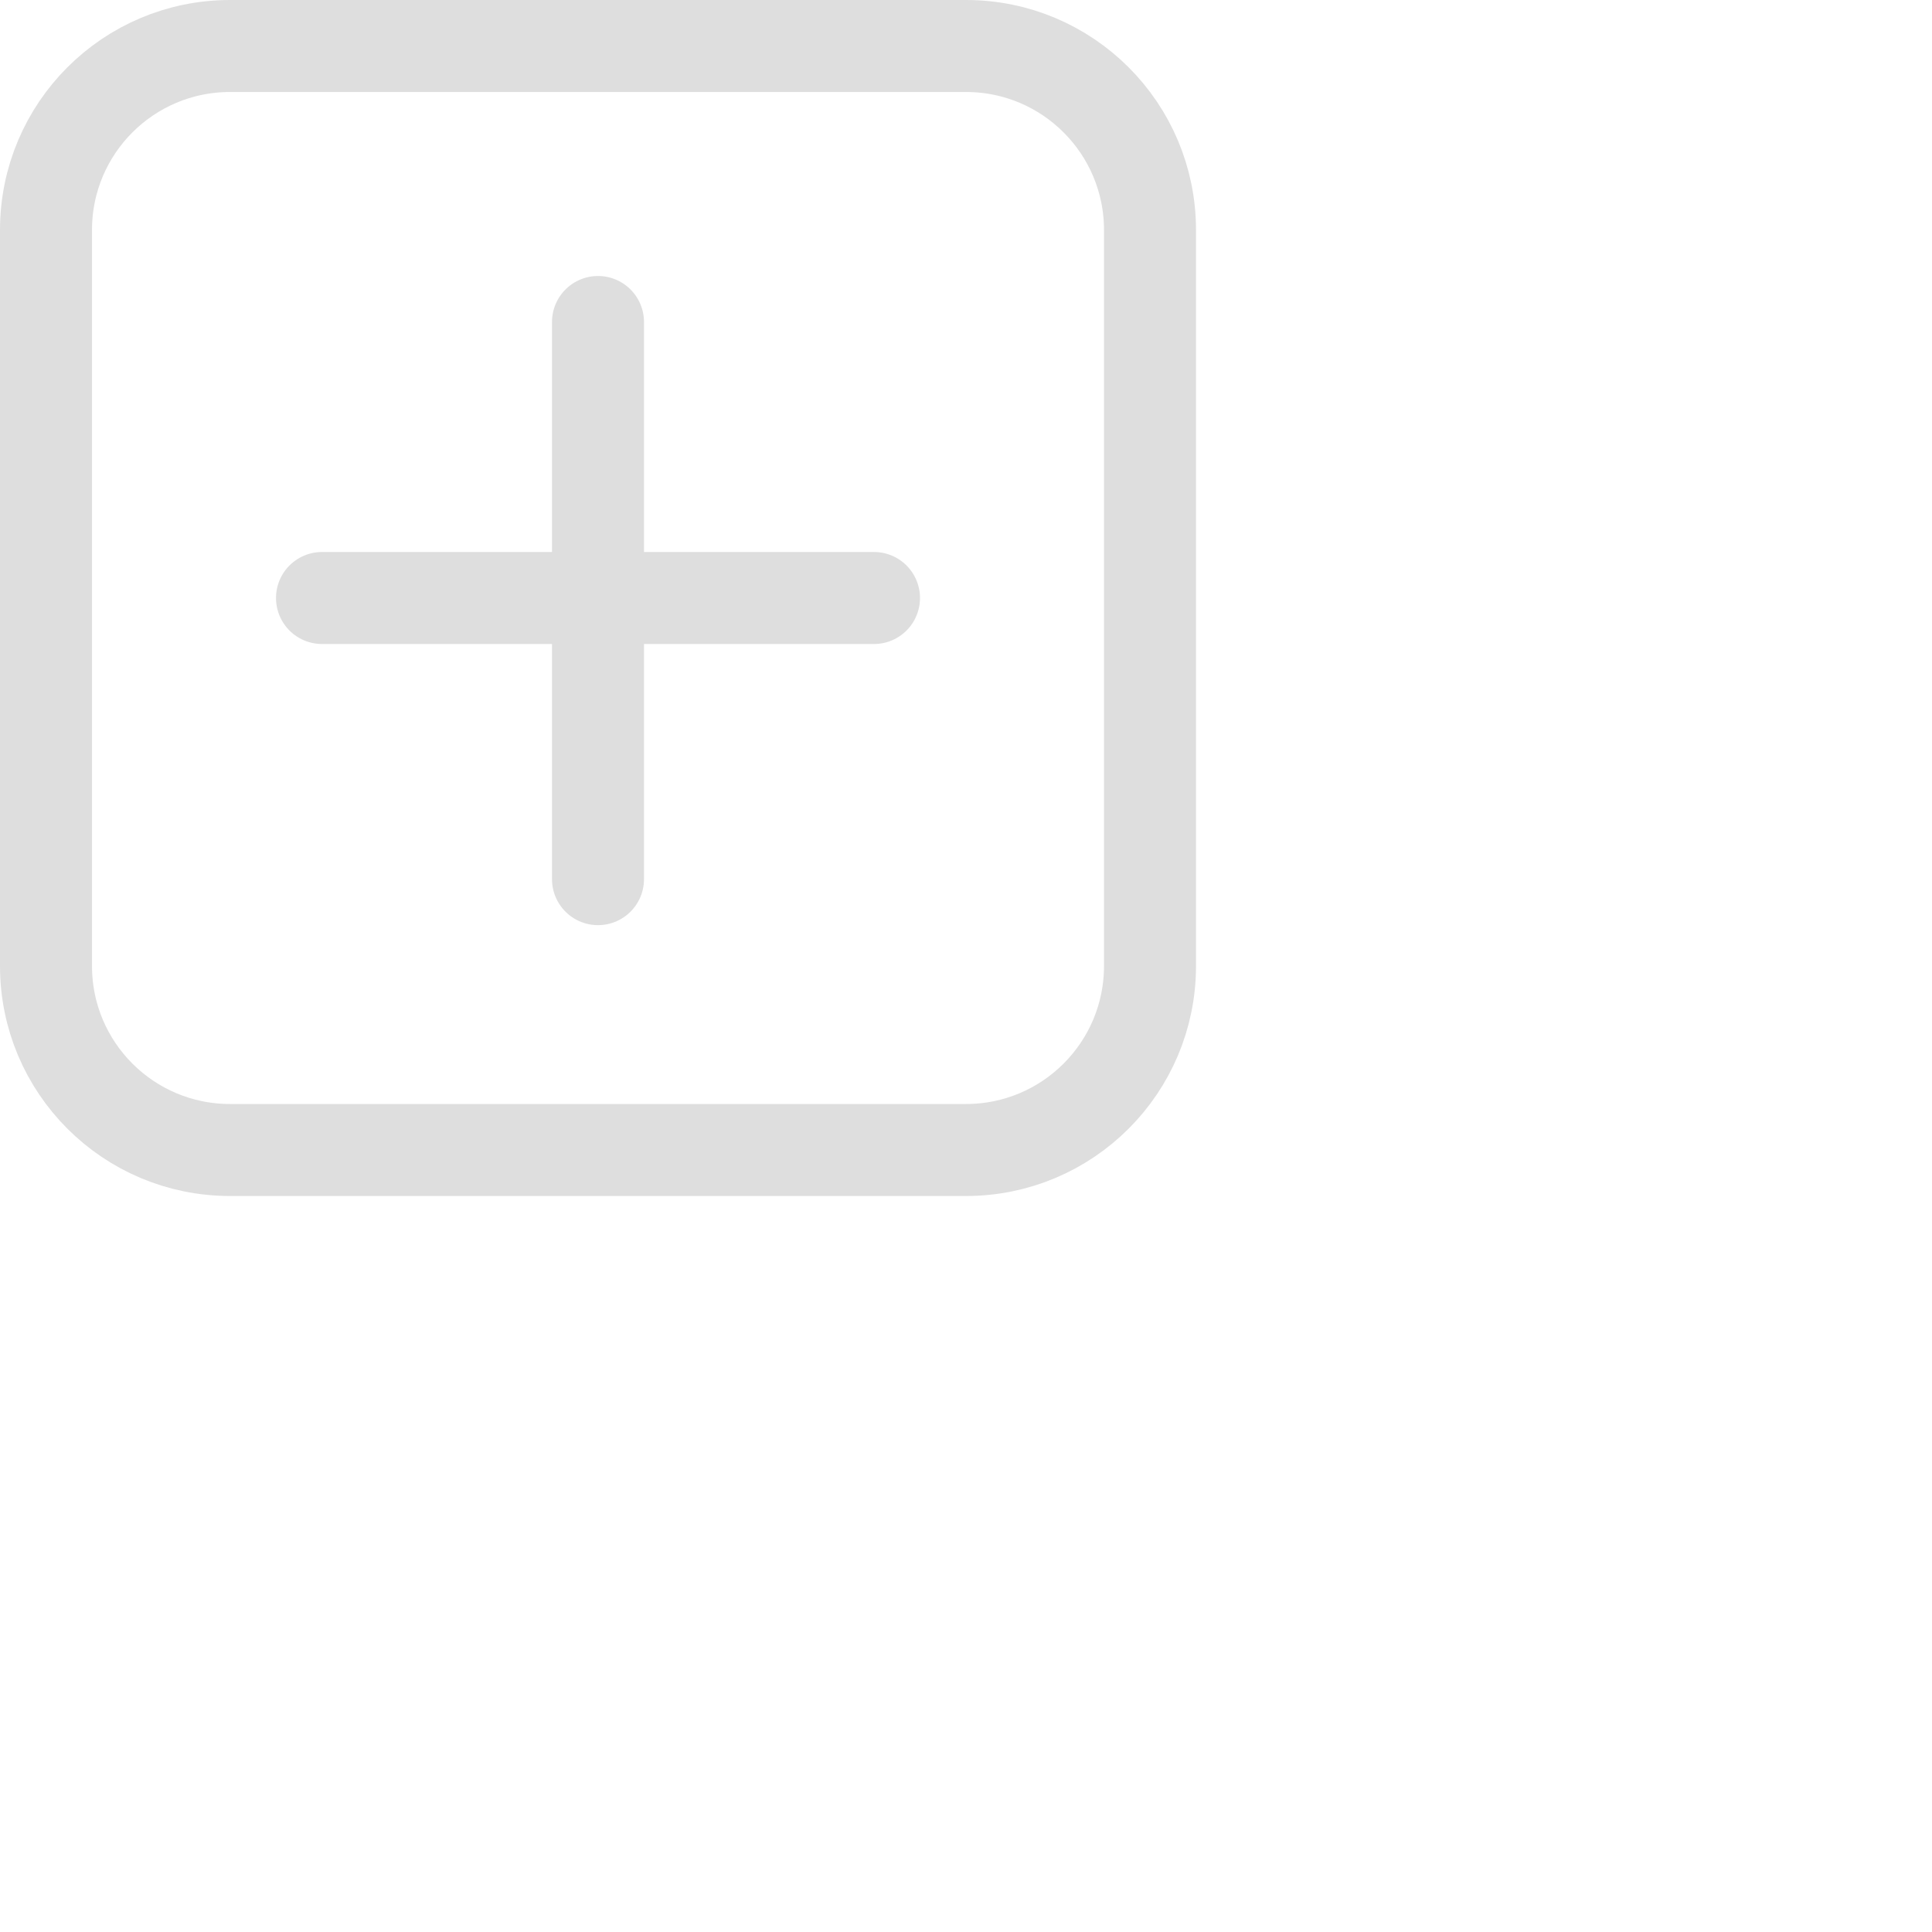
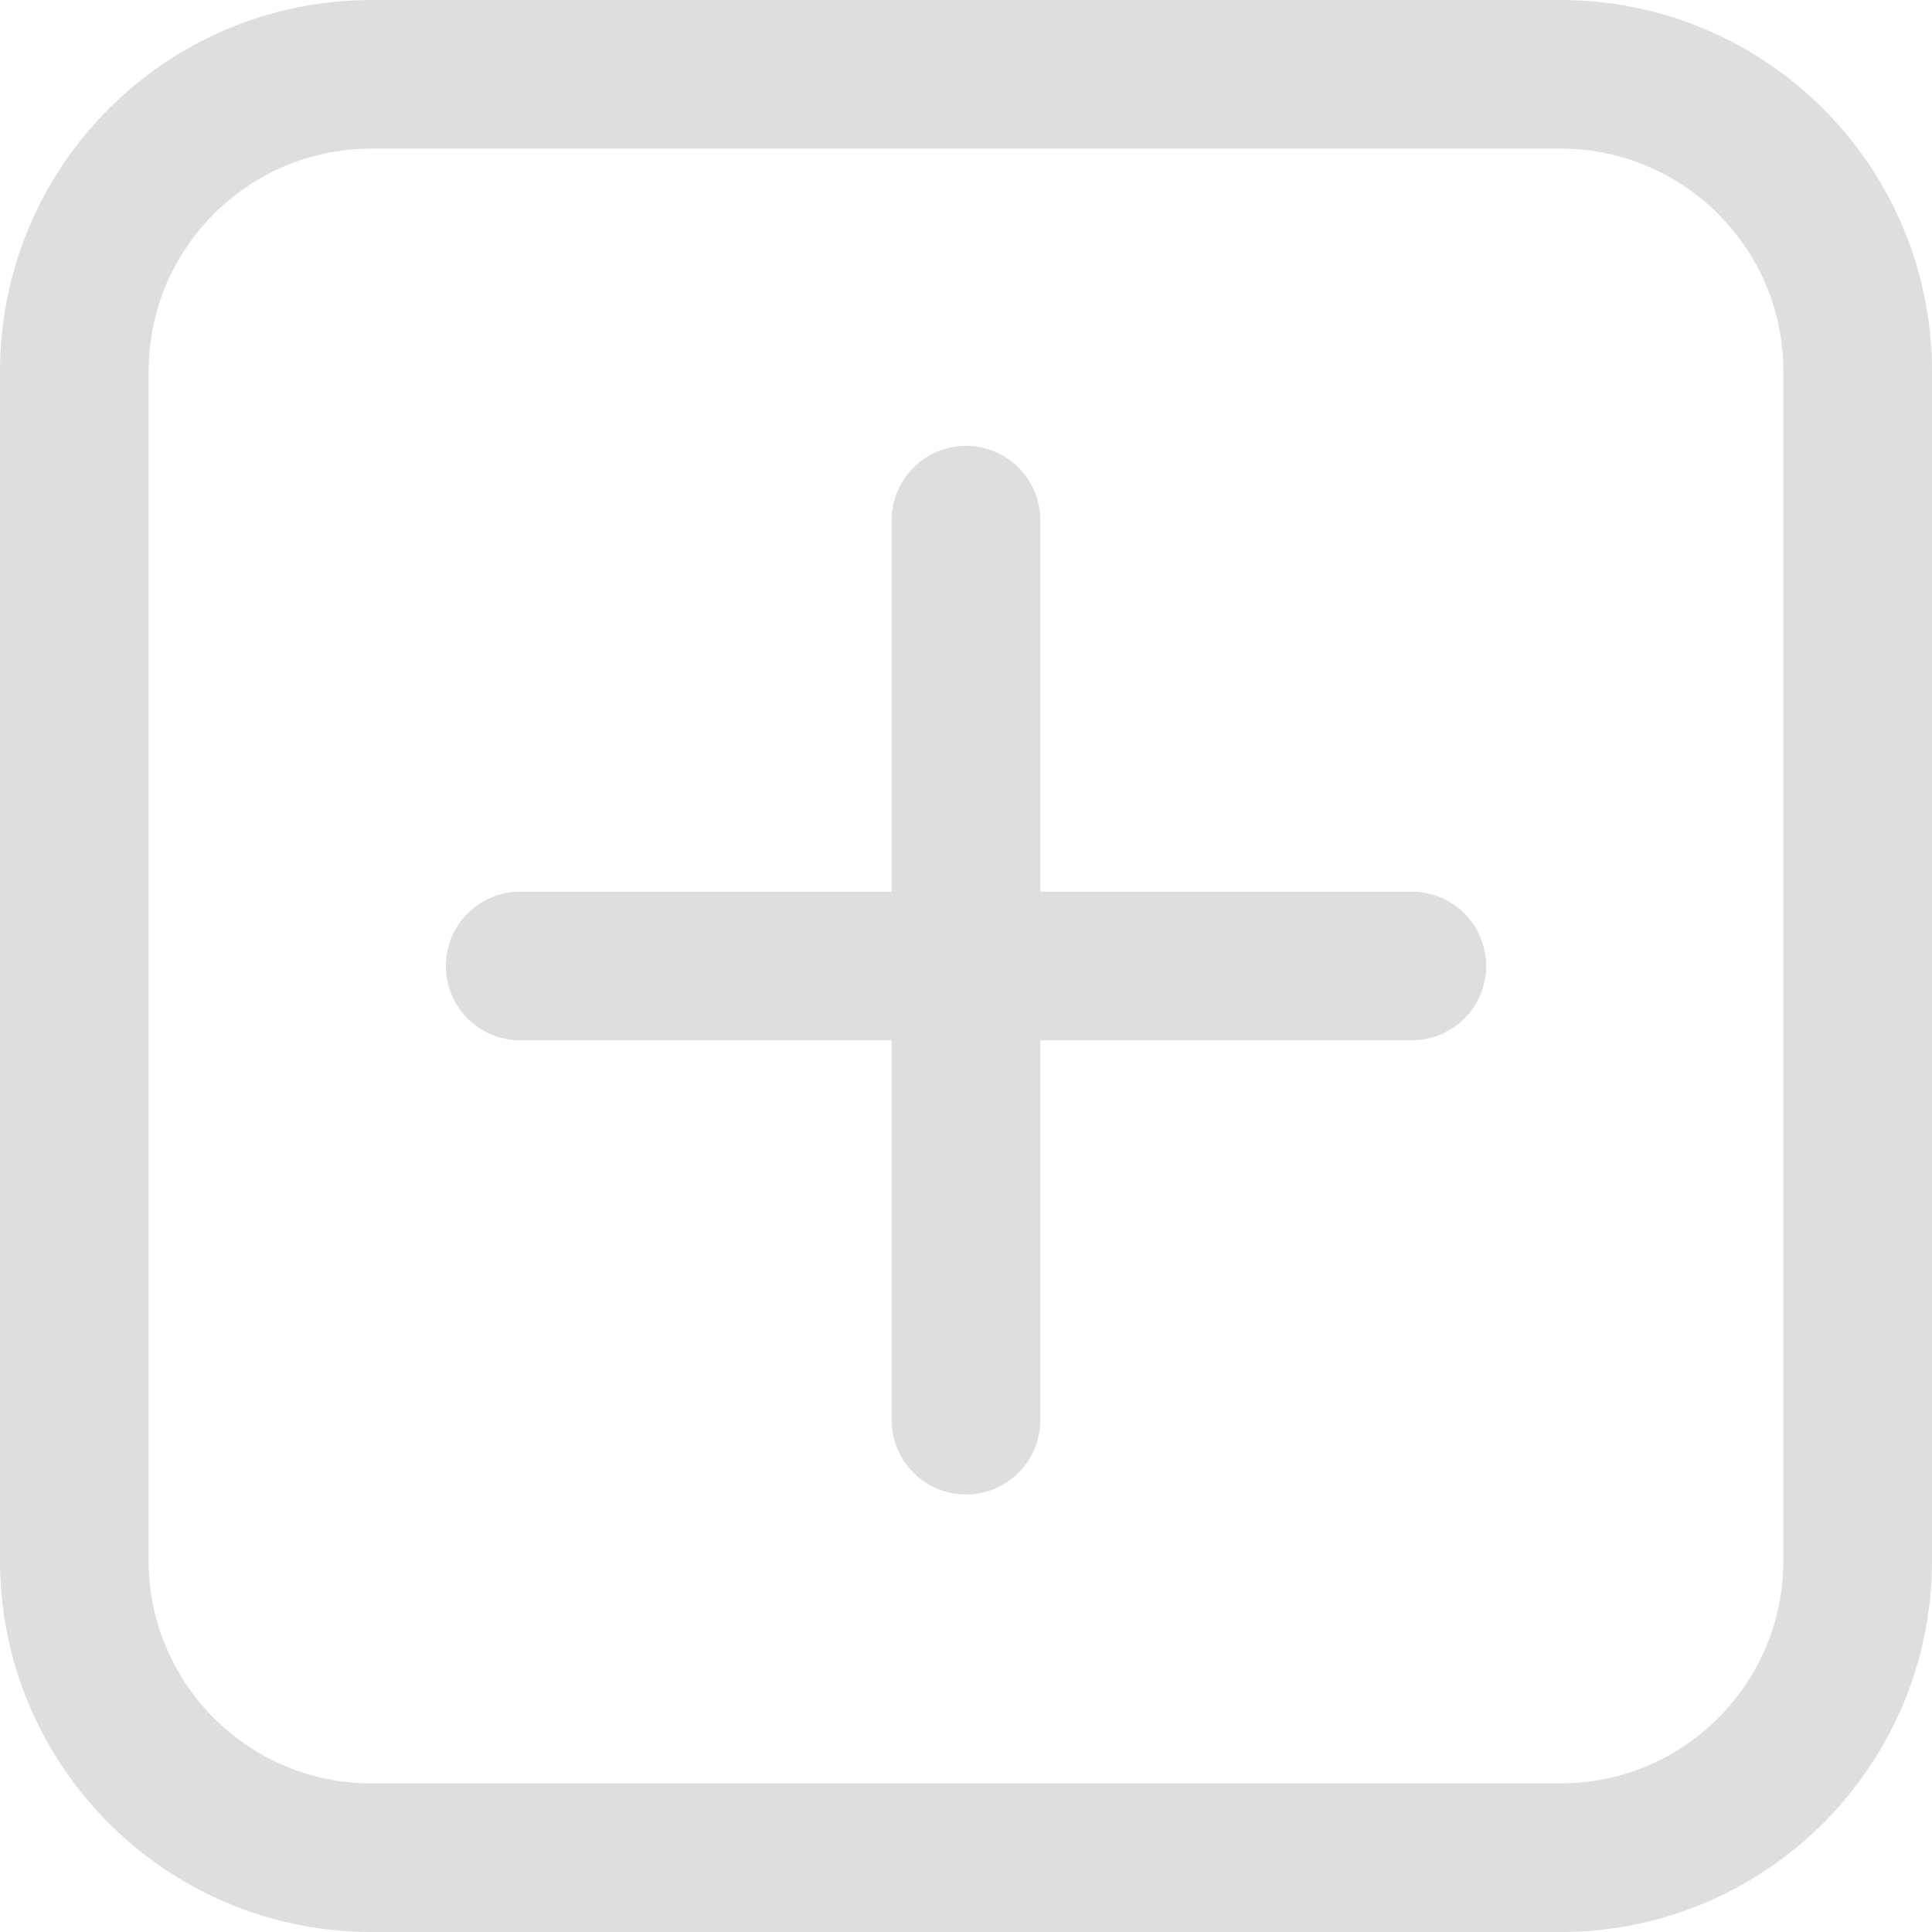
- <svg xmlns="http://www.w3.org/2000/svg" width="800px" height="800px" viewBox="0 0 21 21">
+ <svg xmlns="http://www.w3.org/2000/svg" width="50px" height="50px" viewBox="0 0 13 13">
  <g fill="none" fill-rule="evenodd" stroke="rgb(222, 222, 222)" stroke-linecap="round" stroke-linejoin="round" transform="translate(0 0)">
    <path d="m12.5 10.5v-8c0-1.105-.895-2-2-2h-8c-1.105 0-2 .895-2 2v8c0 1.105.895 2 2 2h8c1.105 0 2-.895 2-2z" />
    <path d="m6.5 3.5v6.056" />
    <path d="m6.5 3.5v6" transform="matrix(0 1 -1 0 13 0)" />
+     <style>
+     
+ </style>
  </g>
</svg>
